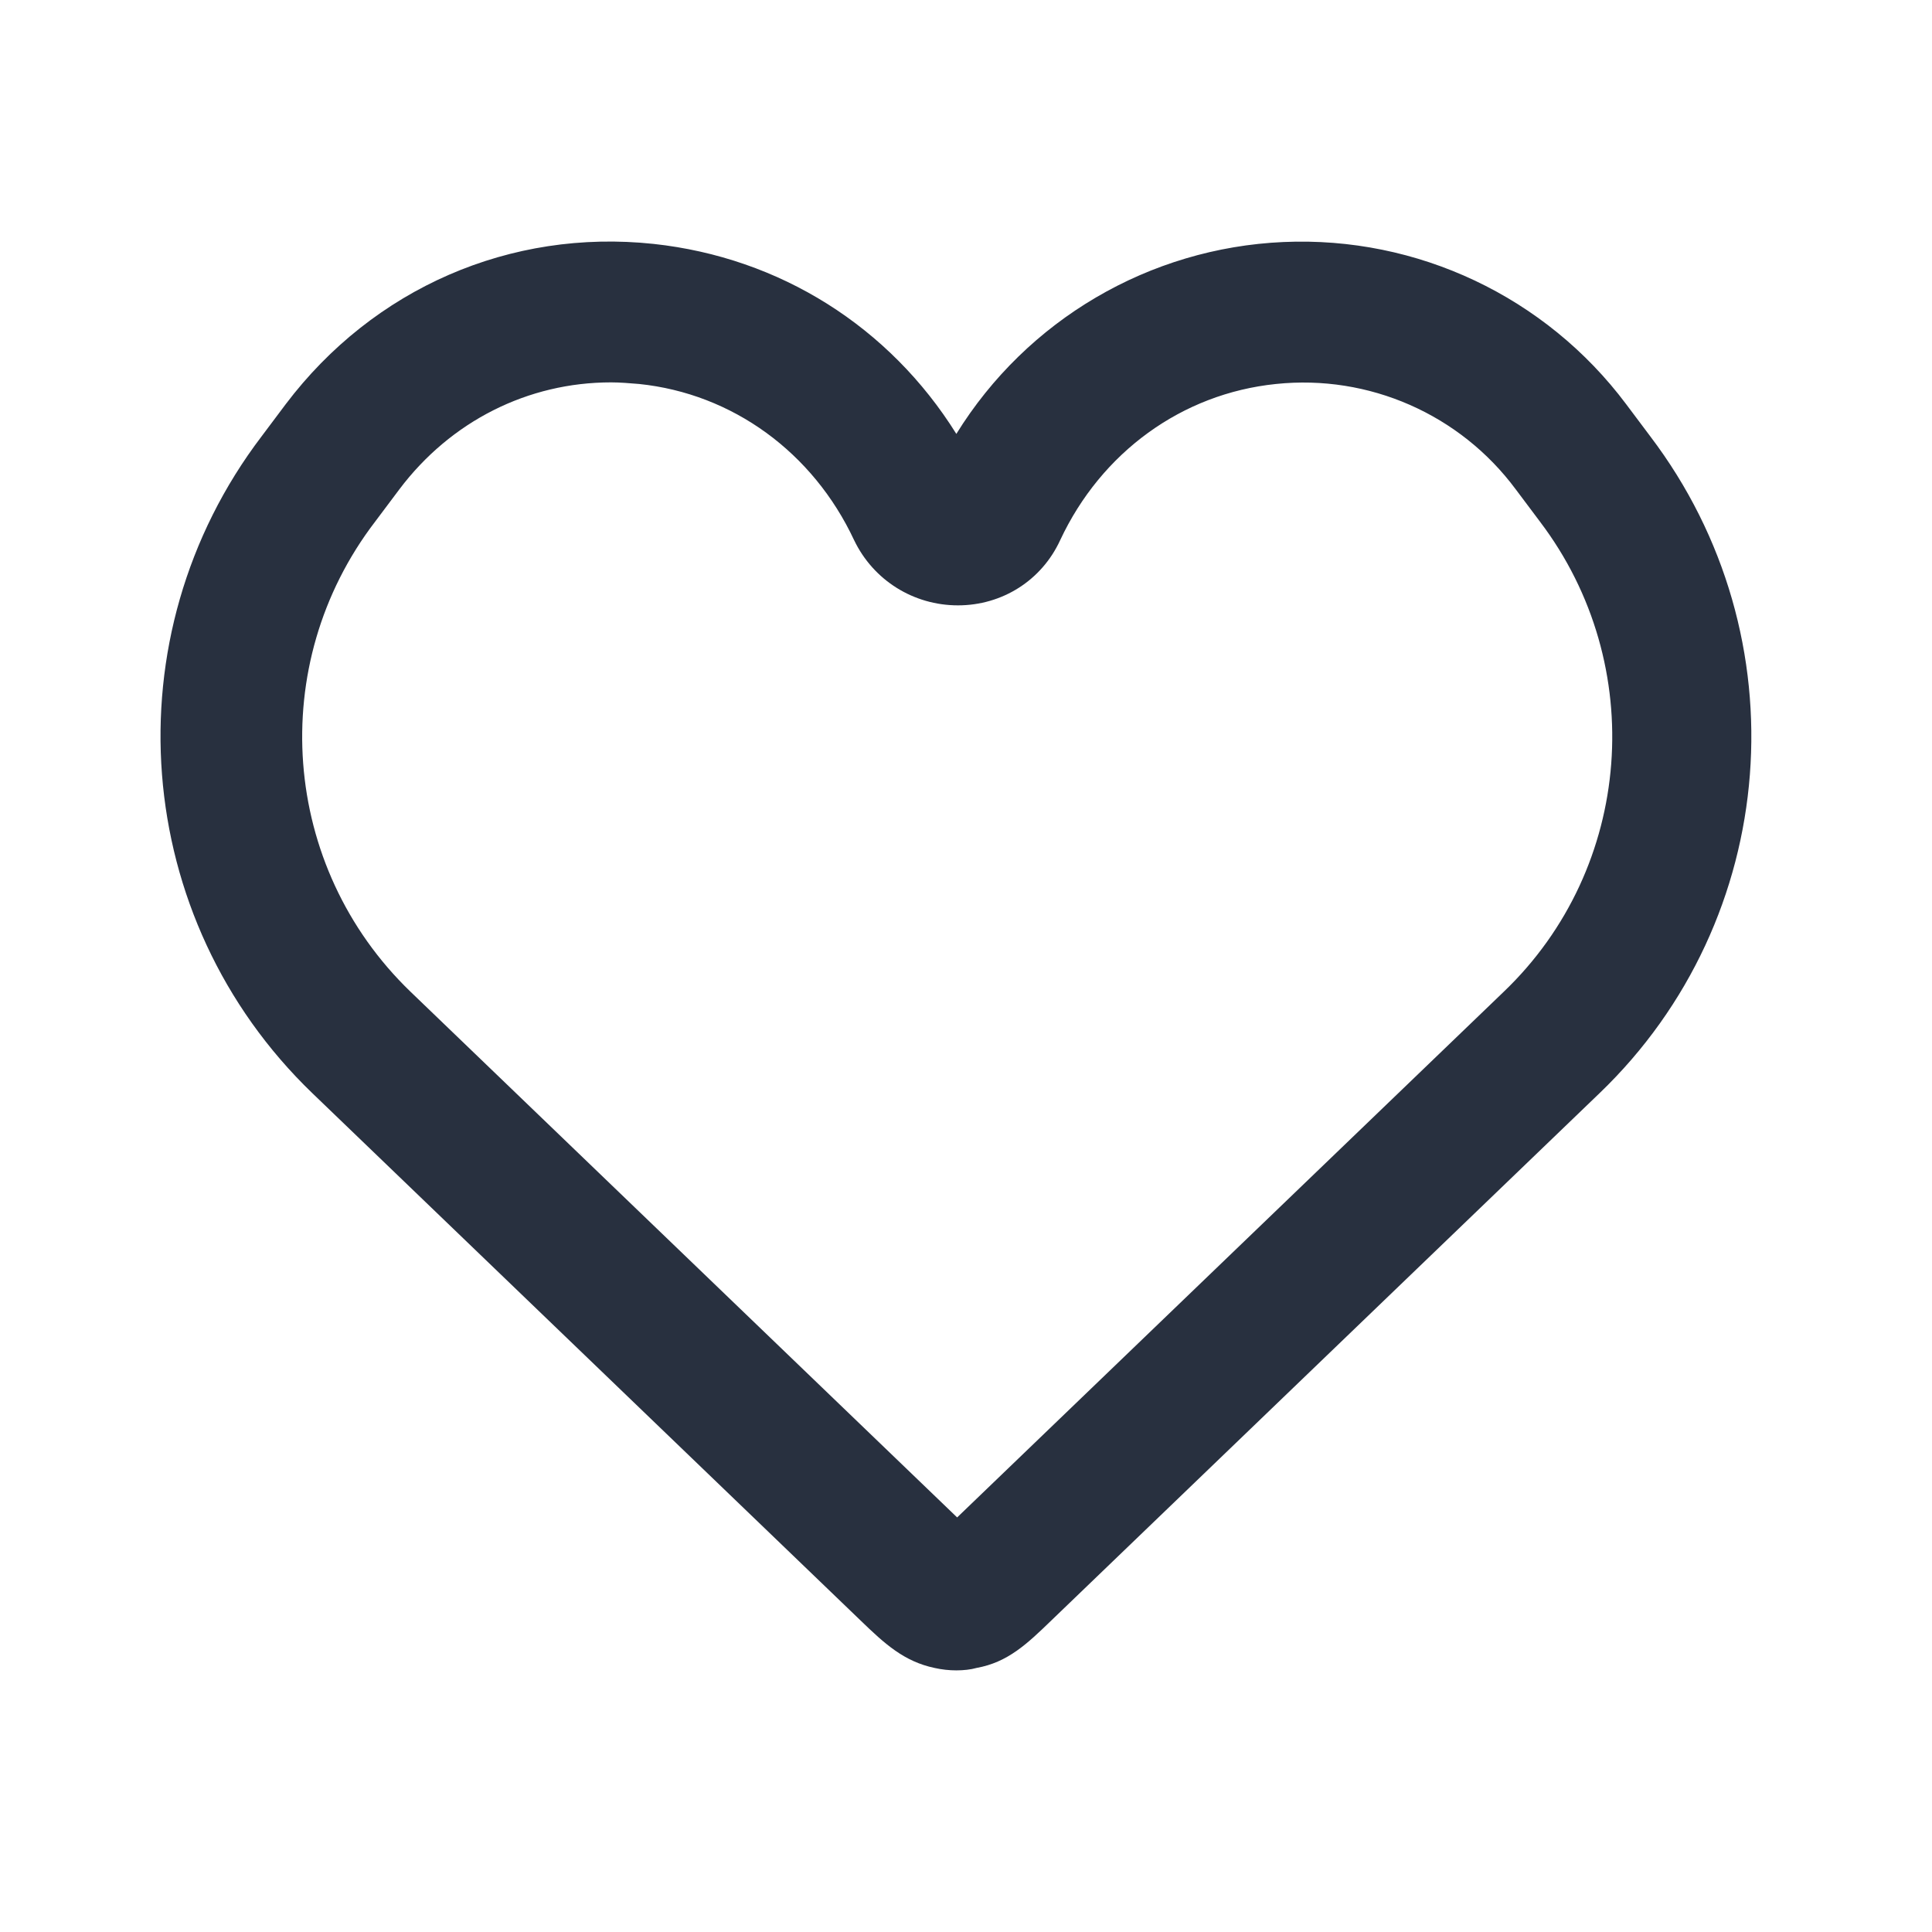
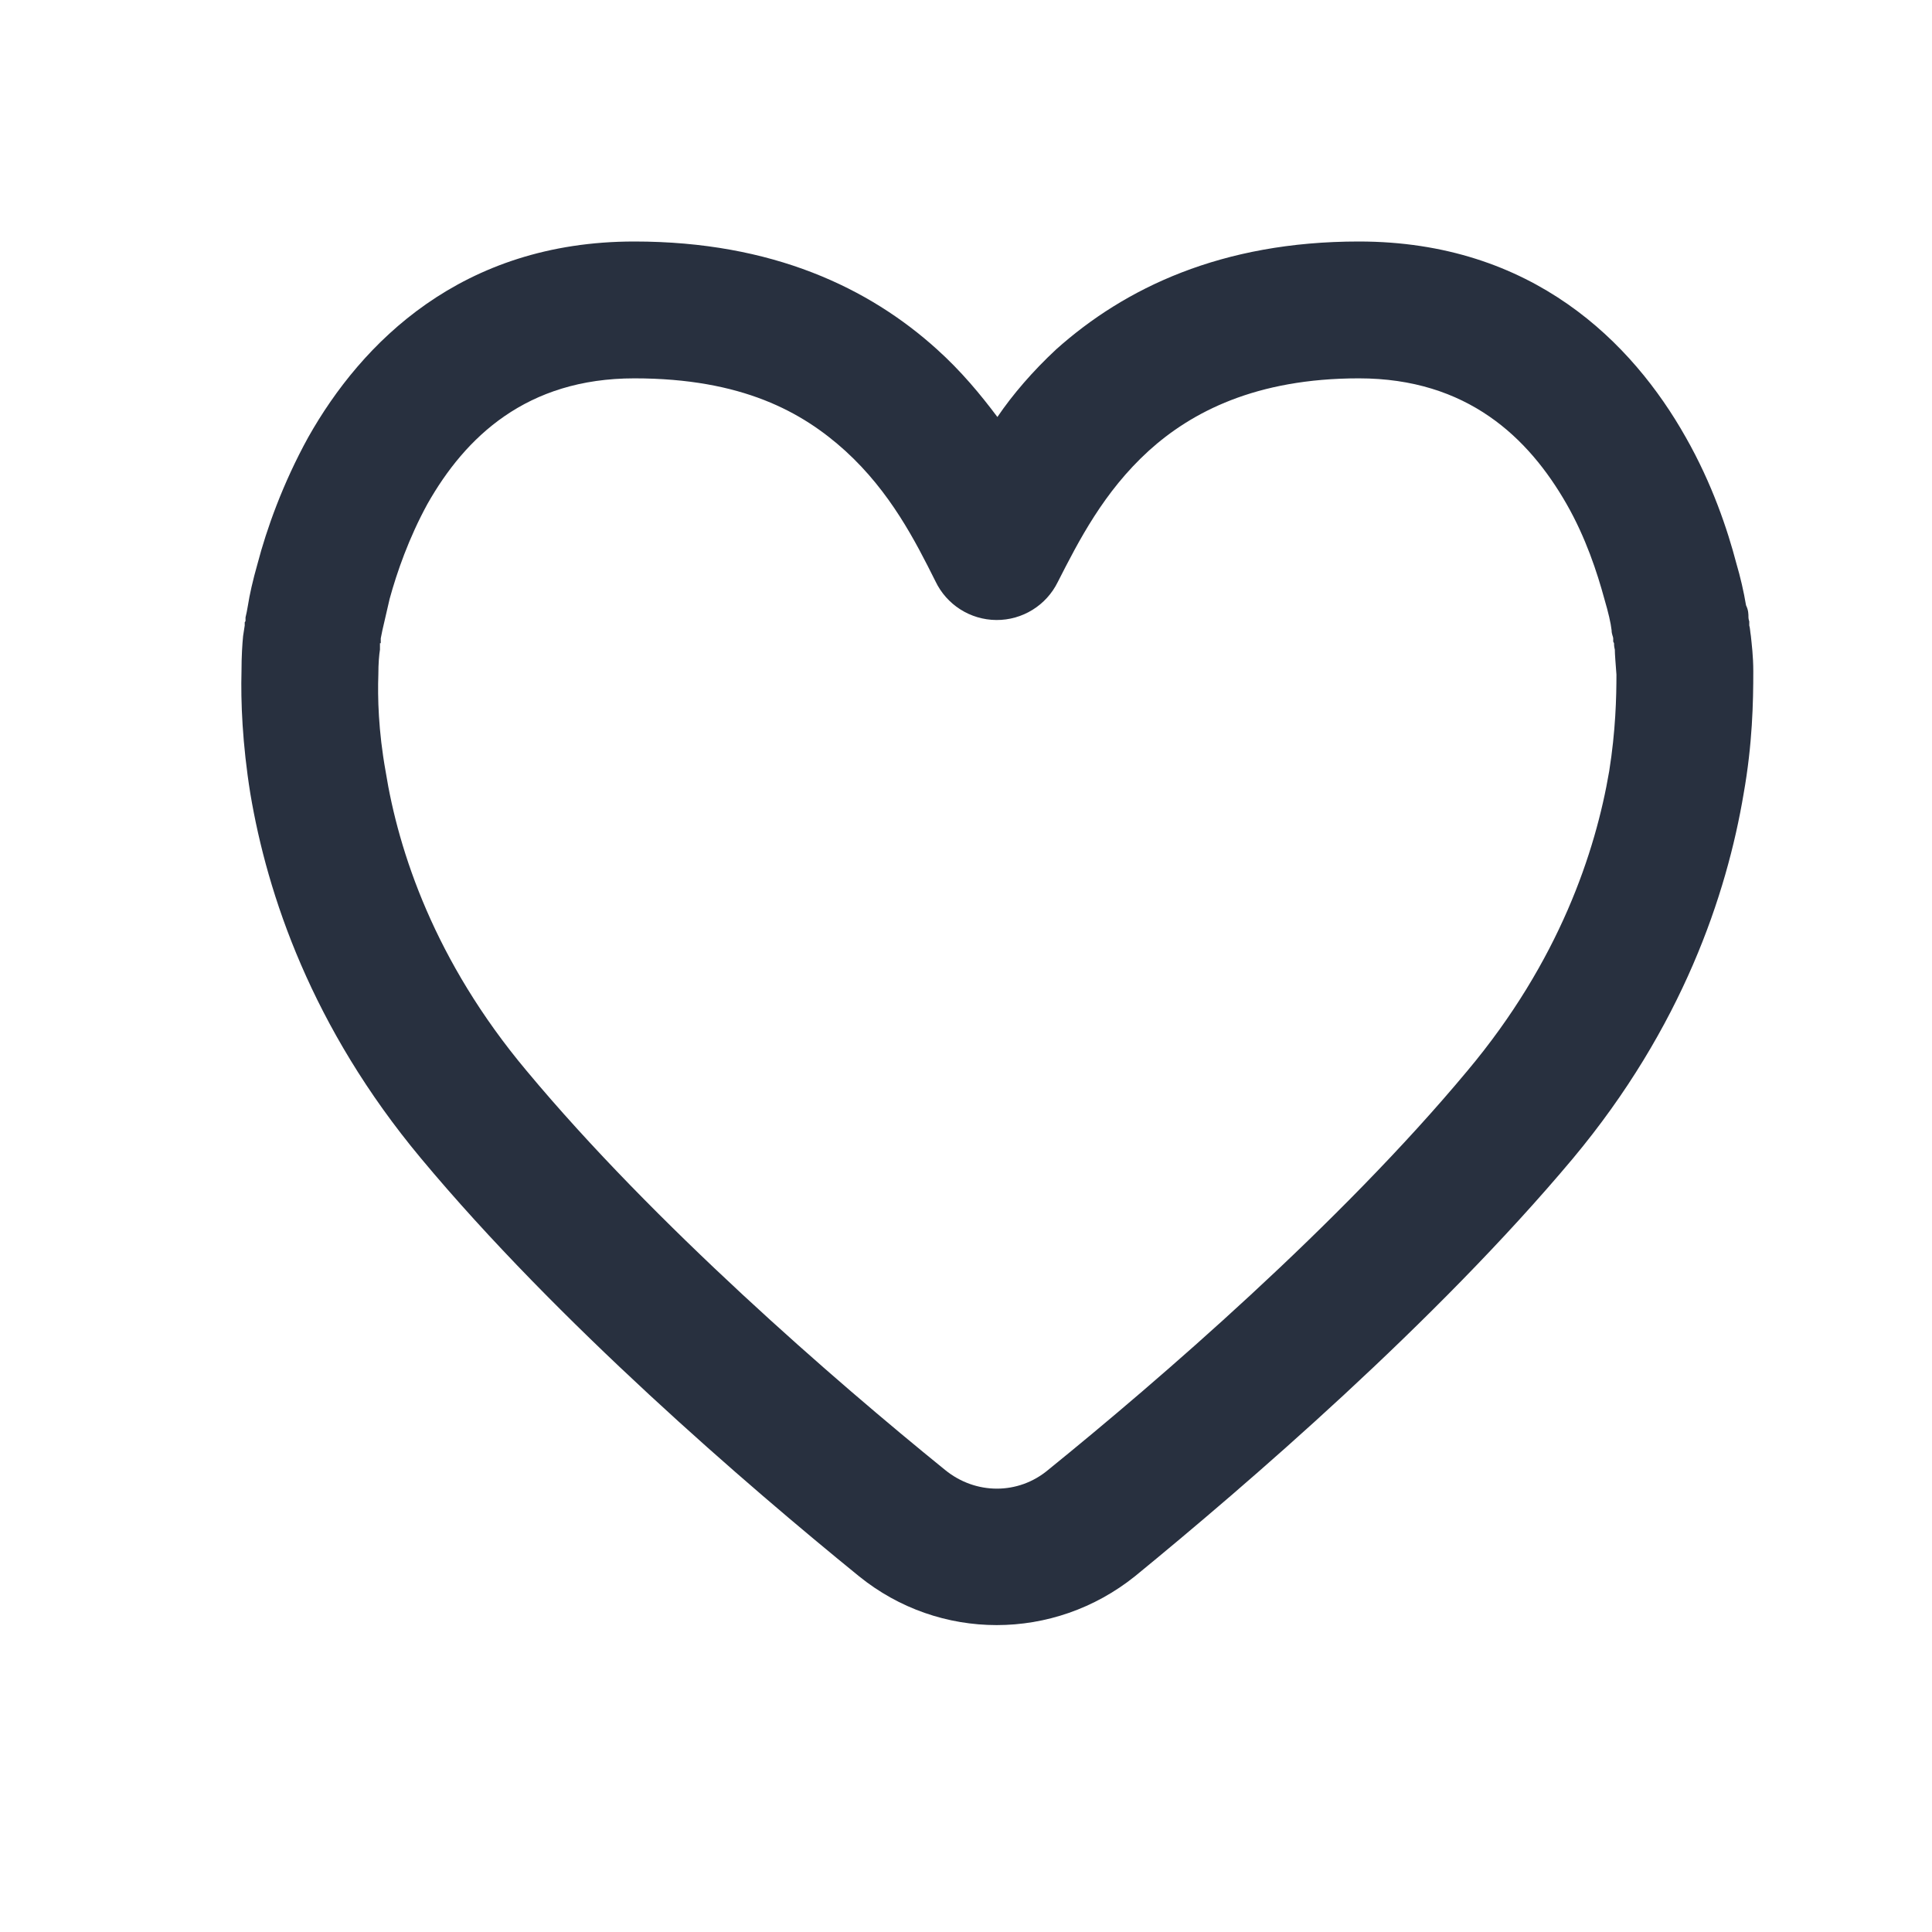
<svg xmlns="http://www.w3.org/2000/svg" width="24" height="24" fill="none">
-   <path fill="#28303F" d="M11.88 20.75c-.09 0-.18-.01-.27-.03-.38-.08-.62-.3-.92-.59l-6.81-6.55a6.155 6.155 0 0 1-.63-8.16l.3-.4c1.09-1.44 2.79-2.18 4.57-1.99 1.57.17 2.93 1.03 3.76 2.36a5.04 5.04 0 0 1 8.32-.37l.3.4c1.89 2.49 1.62 6-.63 8.16l-6.81 6.55c-.3.29-.54.52-.93.59-.07.02-.16.03-.25.03Zm-4.29-16c-1.03 0-1.99.48-2.63 1.33l-.3.4a4.397 4.397 0 0 0 .44 5.84l6.79 6.53 6.79-6.53c1.61-1.54 1.8-4.06.45-5.84l-.3-.4a3.283 3.283 0 0 0-2.98-1.31c-1.17.12-2.17.85-2.68 1.94-.23.5-.72.81-1.27.81s-1.05-.31-1.29-.81C10.1 5.62 9.1 4.89 7.94 4.77c-.12-.01-.24-.02-.35-.02Z" />
+   <path fill="#28303F" d="M21.75 7.9c-.01-.06-.01-.1-.02-.13v-.05s-.01-.03-.01-.05c0-.04 0-.09-.03-.15a4.46 4.46 0 0 0-.12-.52c-.11-.42-.3-.99-.63-1.57C20.28 4.26 19.04 3 16.88 3c-1.71 0-2.91.58-3.76 1.34-.29.27-.54.56-.73.84-.21-.28-.45-.57-.75-.84C10.8 3.58 9.6 3 7.88 3 5.73 3 4.49 4.26 3.83 5.43c-.32.58-.52 1.15-.63 1.57-.06.21-.1.39-.12.52-.01.06-.02.11-.03.15v.04s0 .01-.01.02v.04l-.02.13c-.01.1-.02.25-.02.44-.01.37.01.9.11 1.52.21 1.25.76 2.9 2.12 4.53 1.7 2.04 4.05 4.06 5.44 5.19 1 .81 2.42.81 3.43 0 1.38-1.13 3.73-3.15 5.44-5.19 1.36-1.63 1.91-3.28 2.12-4.53.11-.62.12-1.14.12-1.52 0-.19-.02-.34-.03-.44Zm-1.76 1.68c-.17 1-.62 2.36-1.76 3.72-1.59 1.91-3.84 3.85-5.21 4.96-.37.31-.9.31-1.28 0-1.37-1.11-3.61-3.05-5.2-4.96-1.14-1.36-1.59-2.72-1.75-3.72-.09-.5-.1-.92-.09-1.2 0-.14.01-.25.02-.31v-.08h.01v-.06l.02-.1.09-.39c.09-.33.24-.76.47-1.18.47-.83 1.23-1.56 2.57-1.56 1.34 0 2.09.42 2.62.9.56.51.87 1.12 1.12 1.62a.844.844 0 0 0 1.52.01c.26-.51.57-1.12 1.13-1.63.53-.48 1.33-.9 2.61-.9 1.35 0 2.11.74 2.58 1.56.24.42.38.85.47 1.18.05.17.08.3.09.39 0 .05.02.08.02.1v.04l.01.02c0 .02 0 .04.01.08 0 .06.01.17.02.31 0 .28-.01.7-.09 1.2Z" />
</svg>
